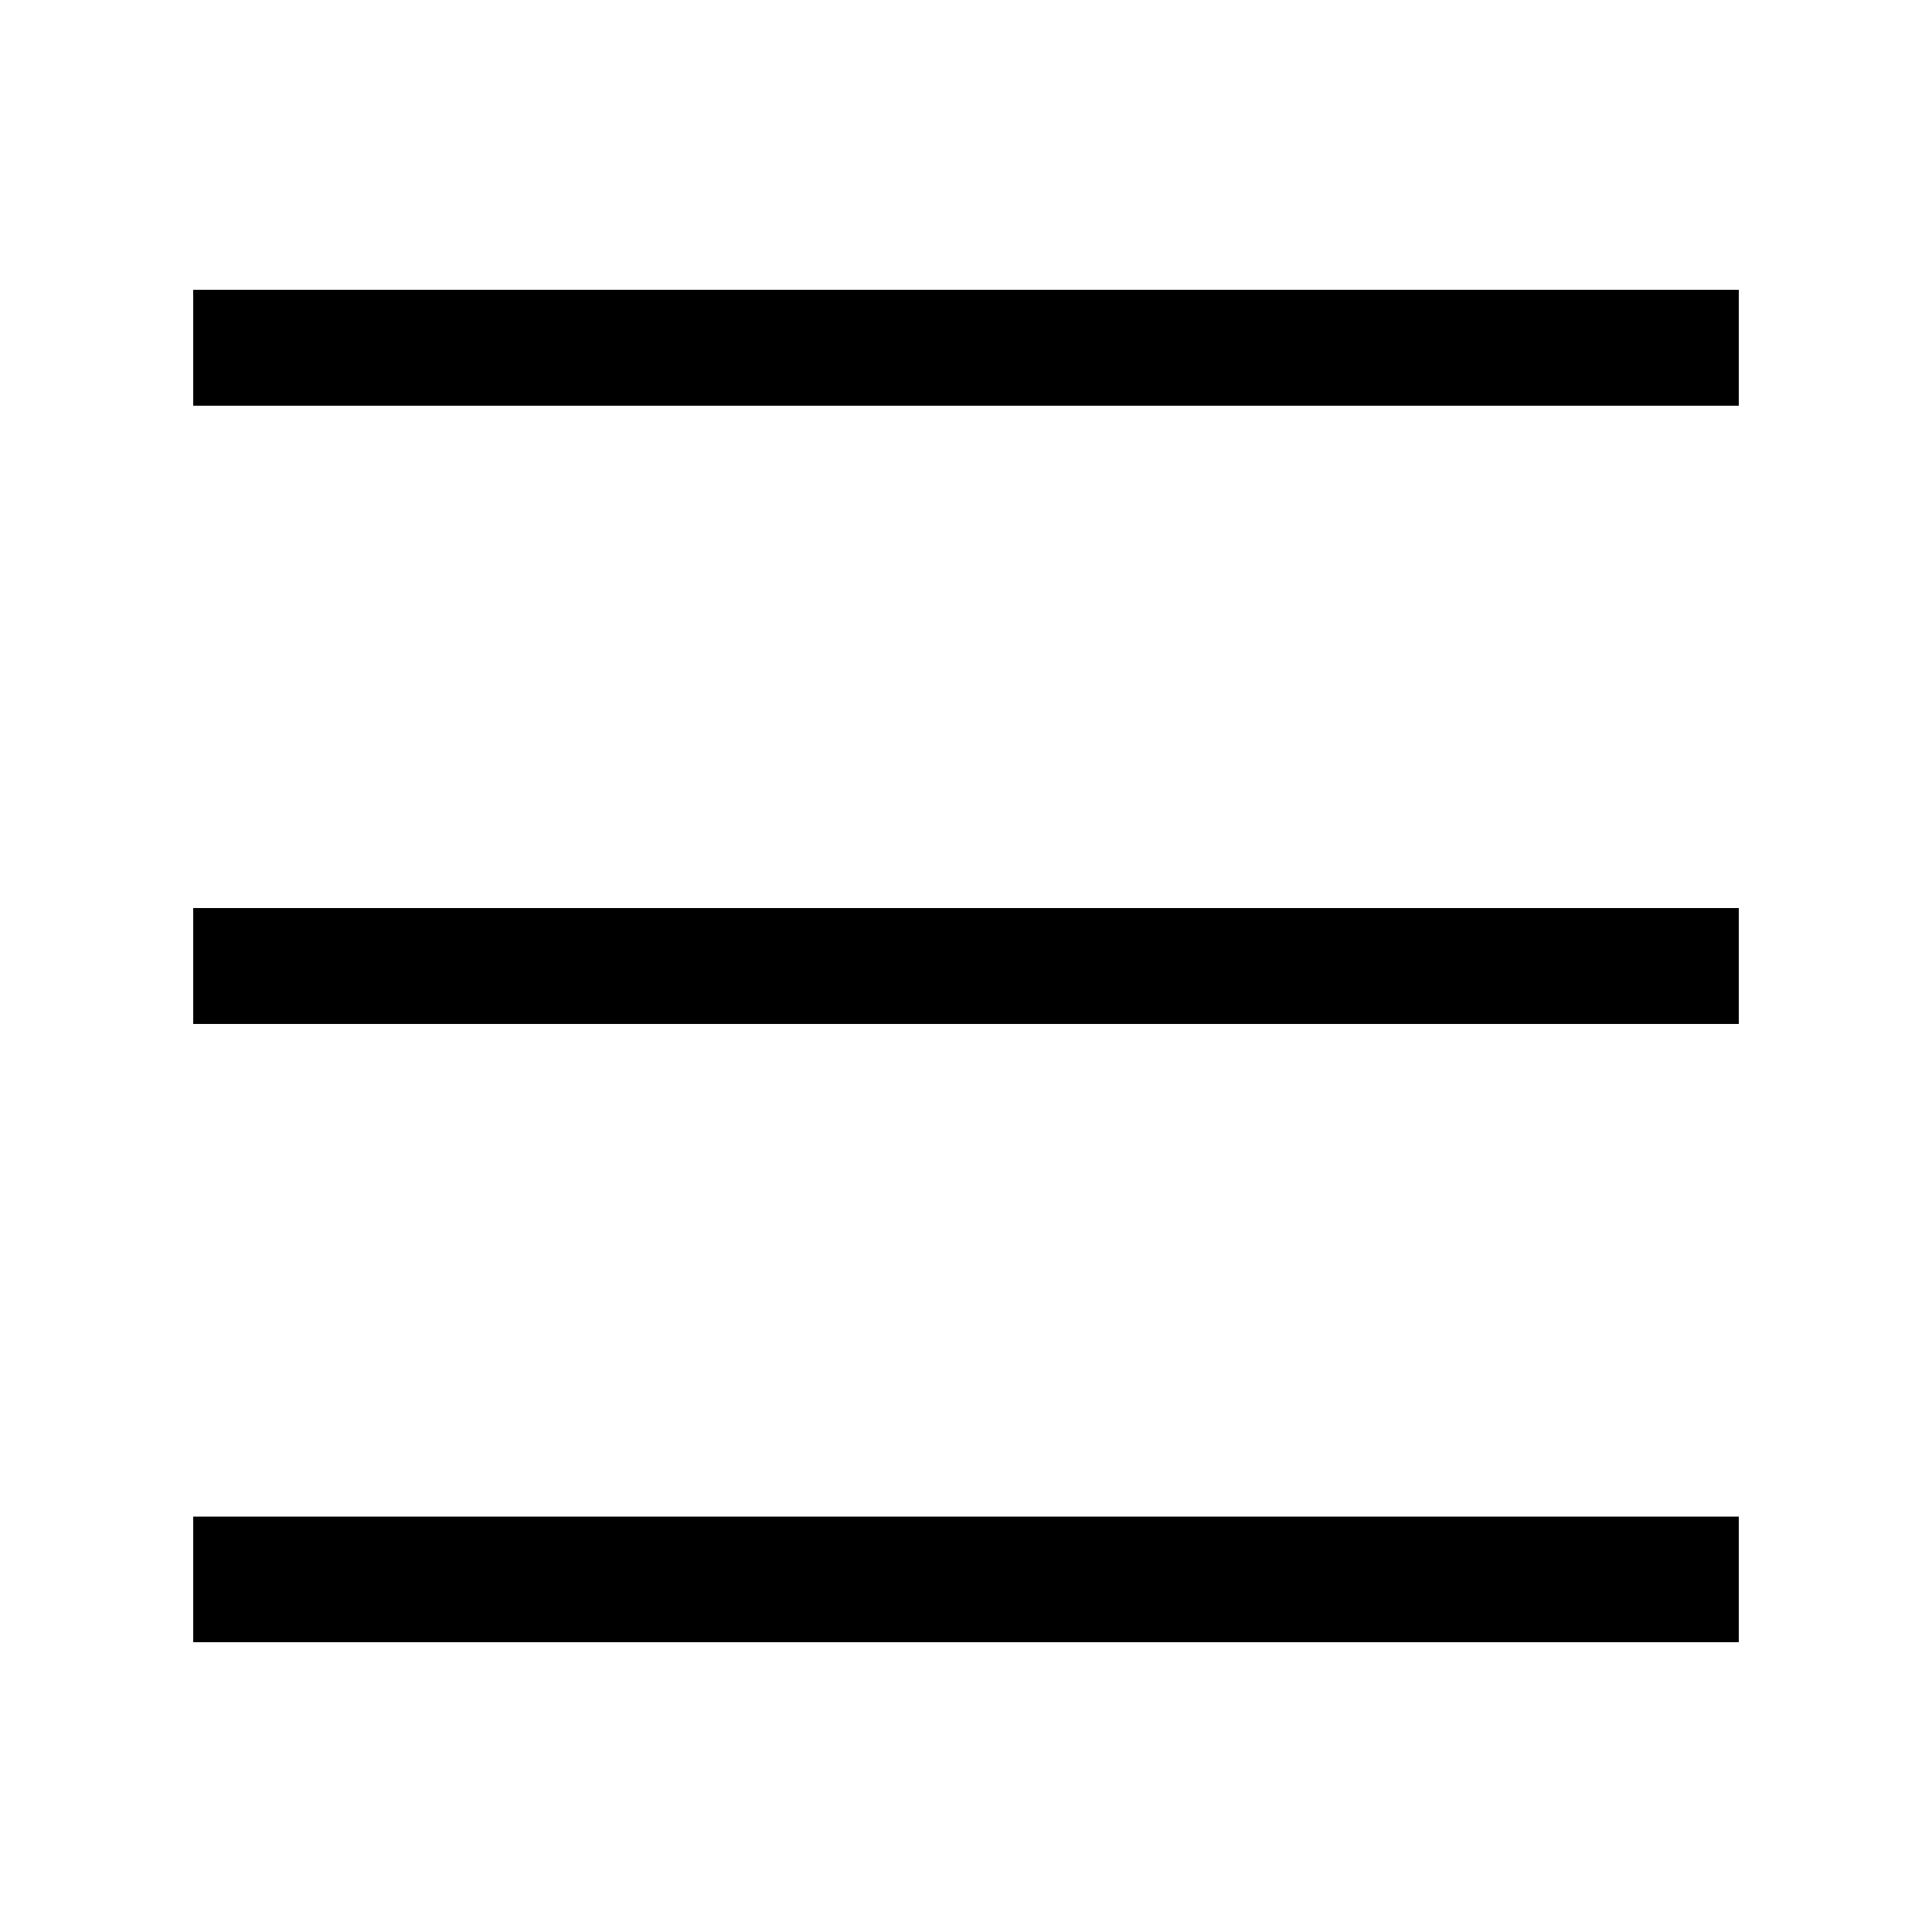
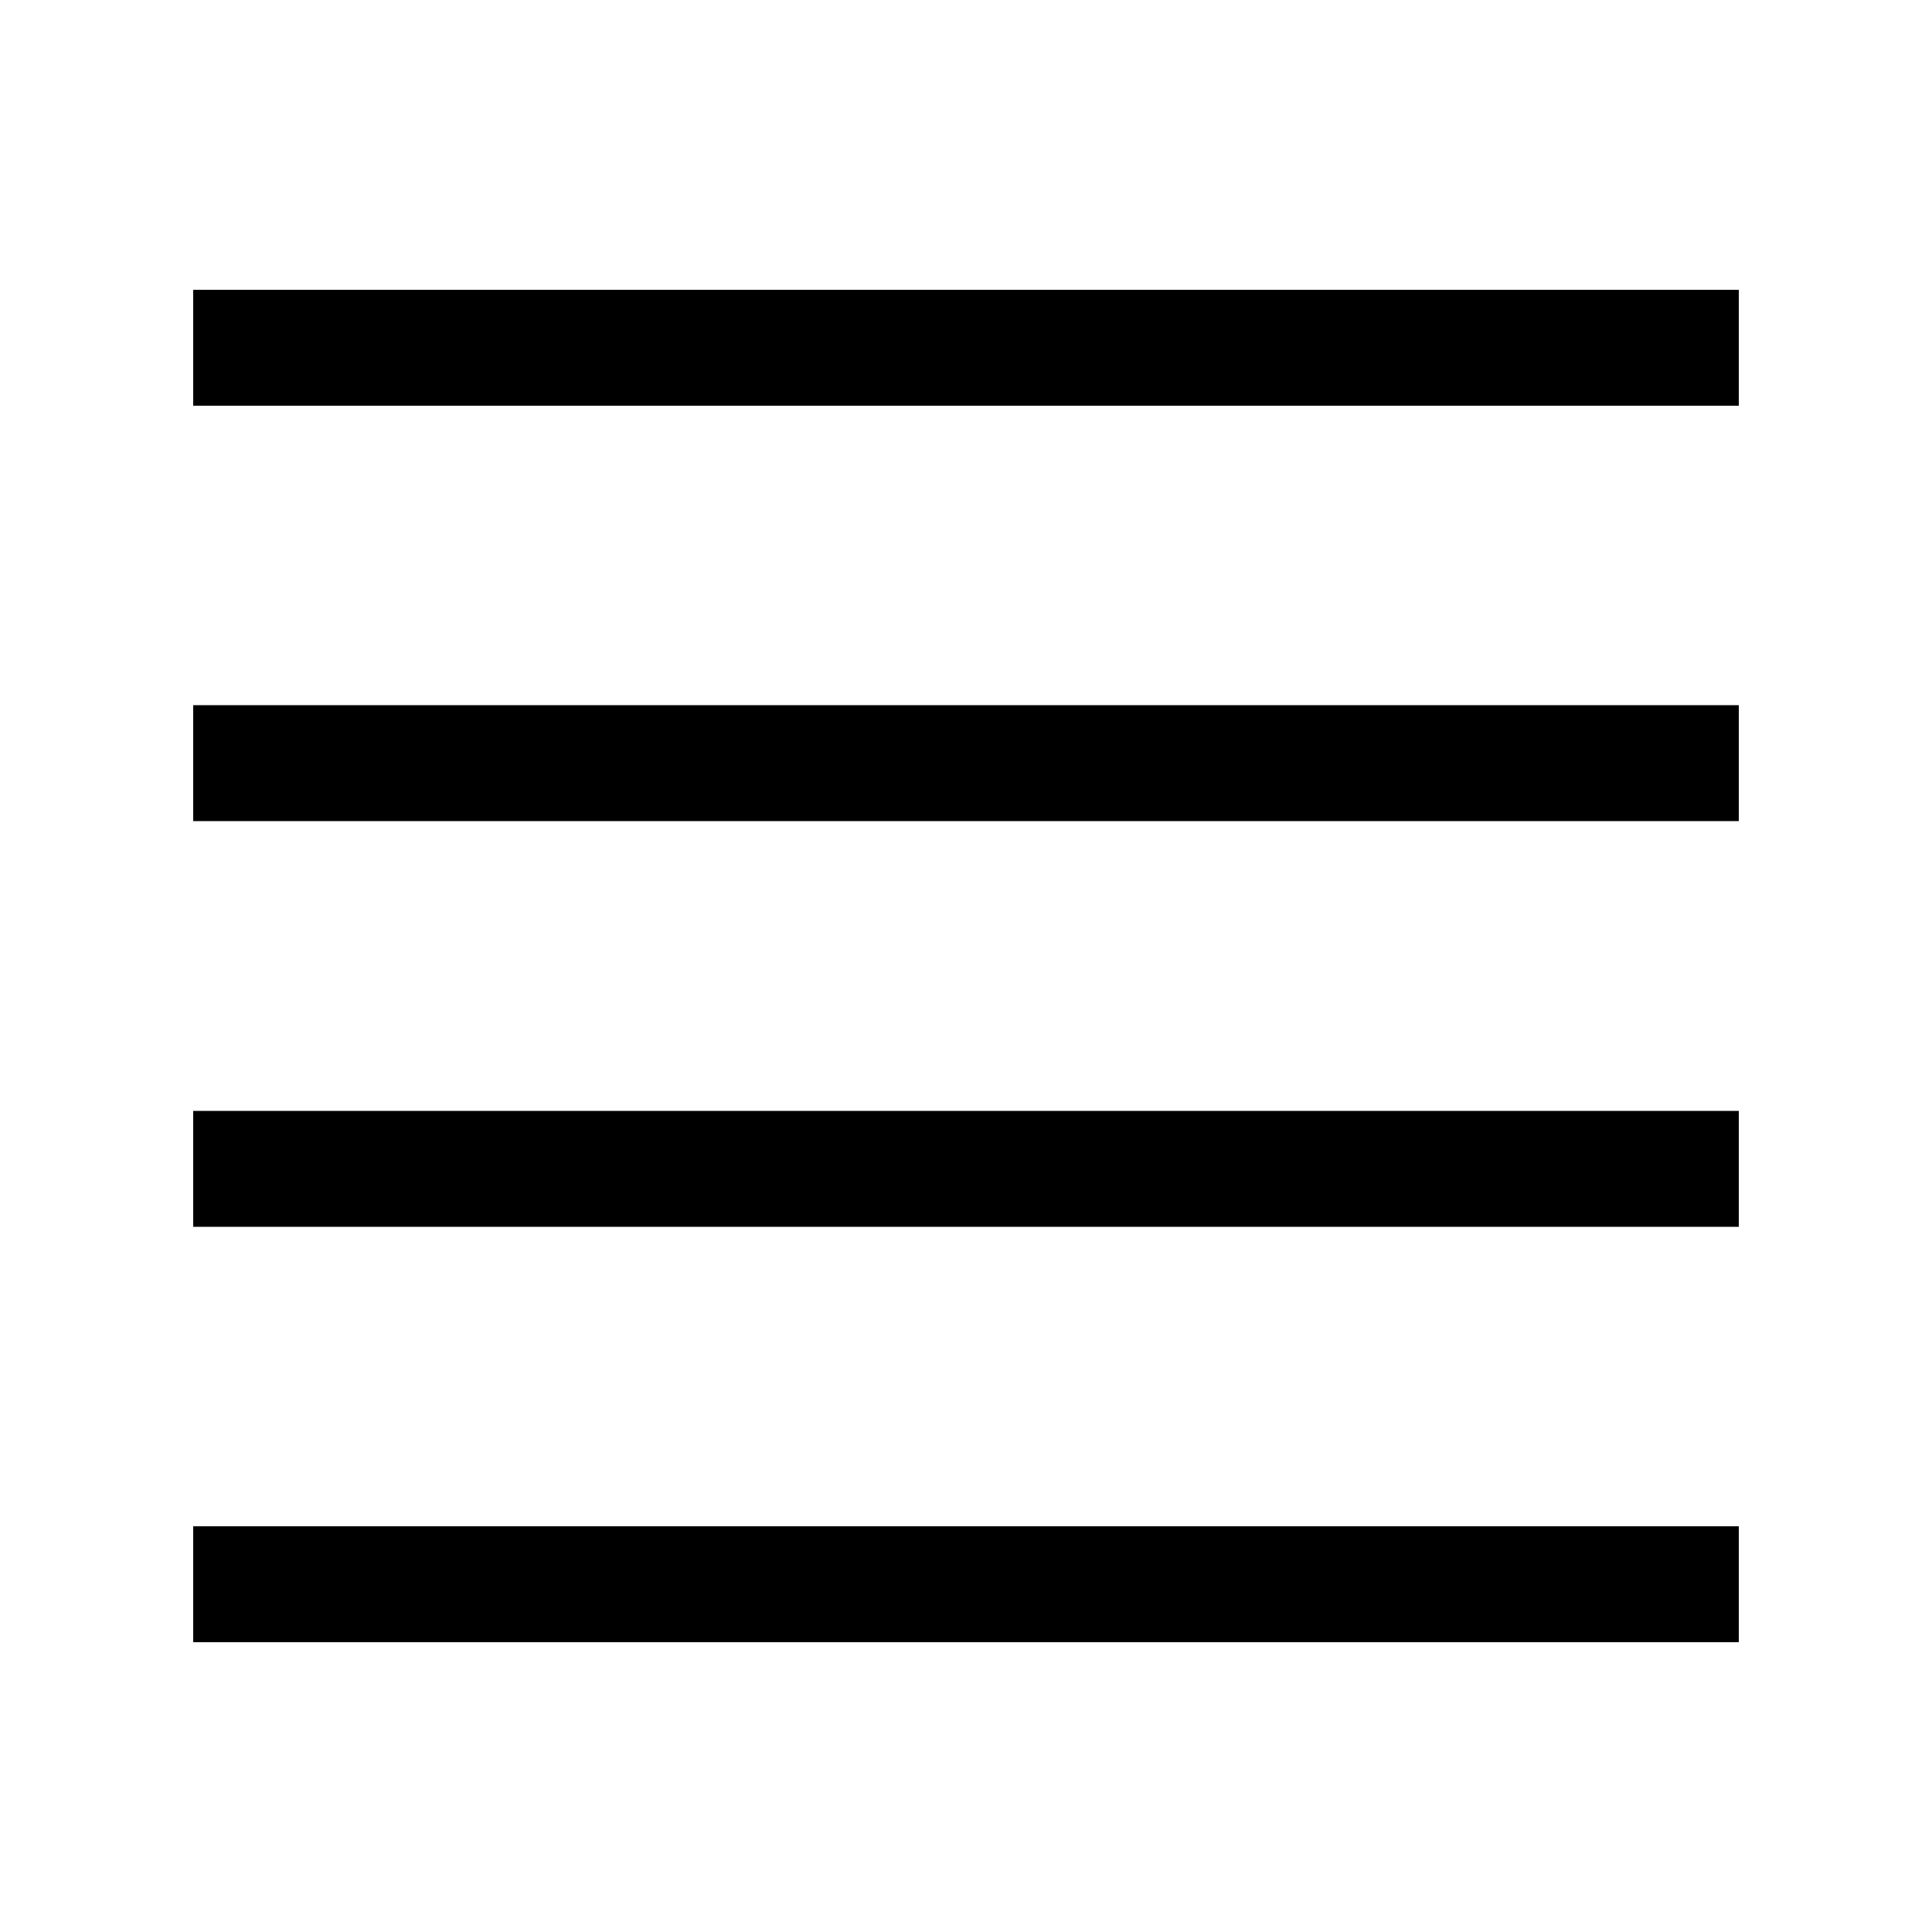
- <svg xmlns="http://www.w3.org/2000/svg" version="1.1" id="icon" x="0px" y="0px" viewBox="0 0 20 20" style="enable-background:new 0 0 20 20;" xml:space="preserve">
-   <rect x="2" y="15.7" width="16" height="1.3" />
-   <rect x="2" y="9.4" width="16" height="1.2" />
+ <svg xmlns="http://www.w3.org/2000/svg" version="1.1" id="icon" x="0px" y="0px" width="20px" height="20px" viewBox="0 0 20 20" style="enable-background:new 0 0 20 20;" xml:space="preserve">
+   <rect x="2" y="15.8" width="16" height="1.2" />
+   <rect x="2" y="11.5" width="16" height="1.2" />
+   <rect x="2" y="7.3" width="16" height="1.2" />
  <rect x="2" y="3" width="16" height="1.2" />
</svg>
